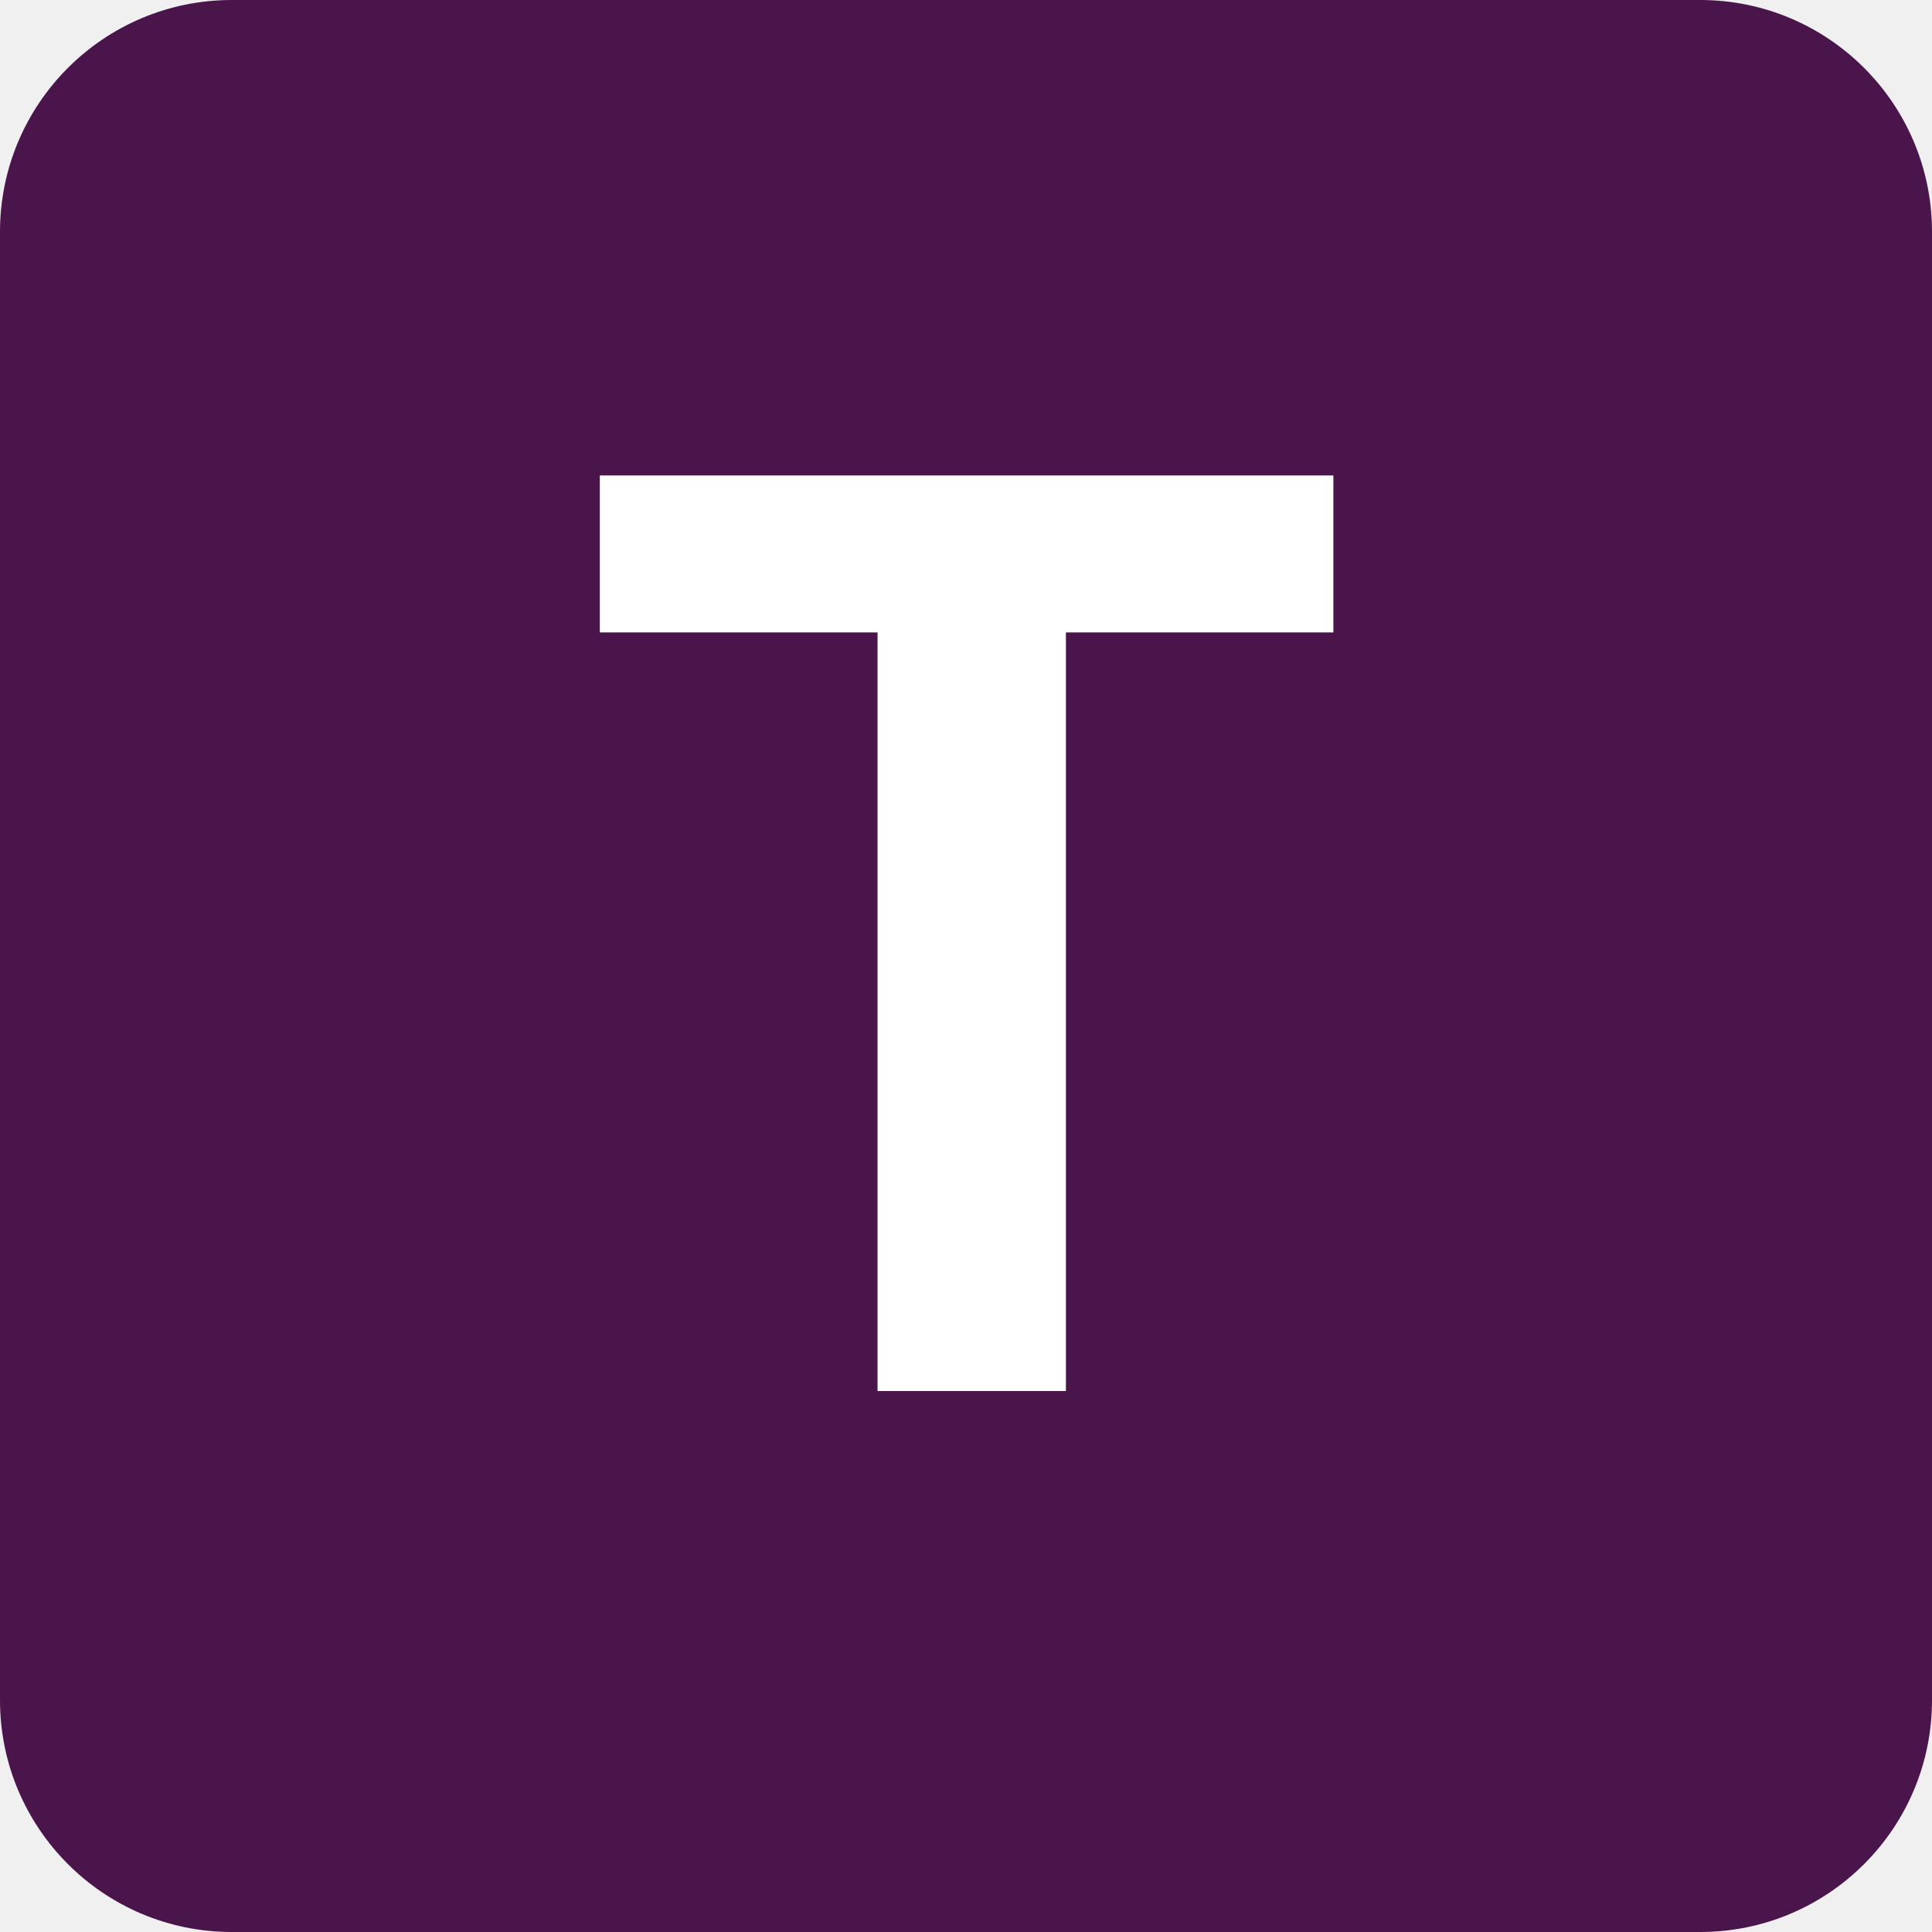
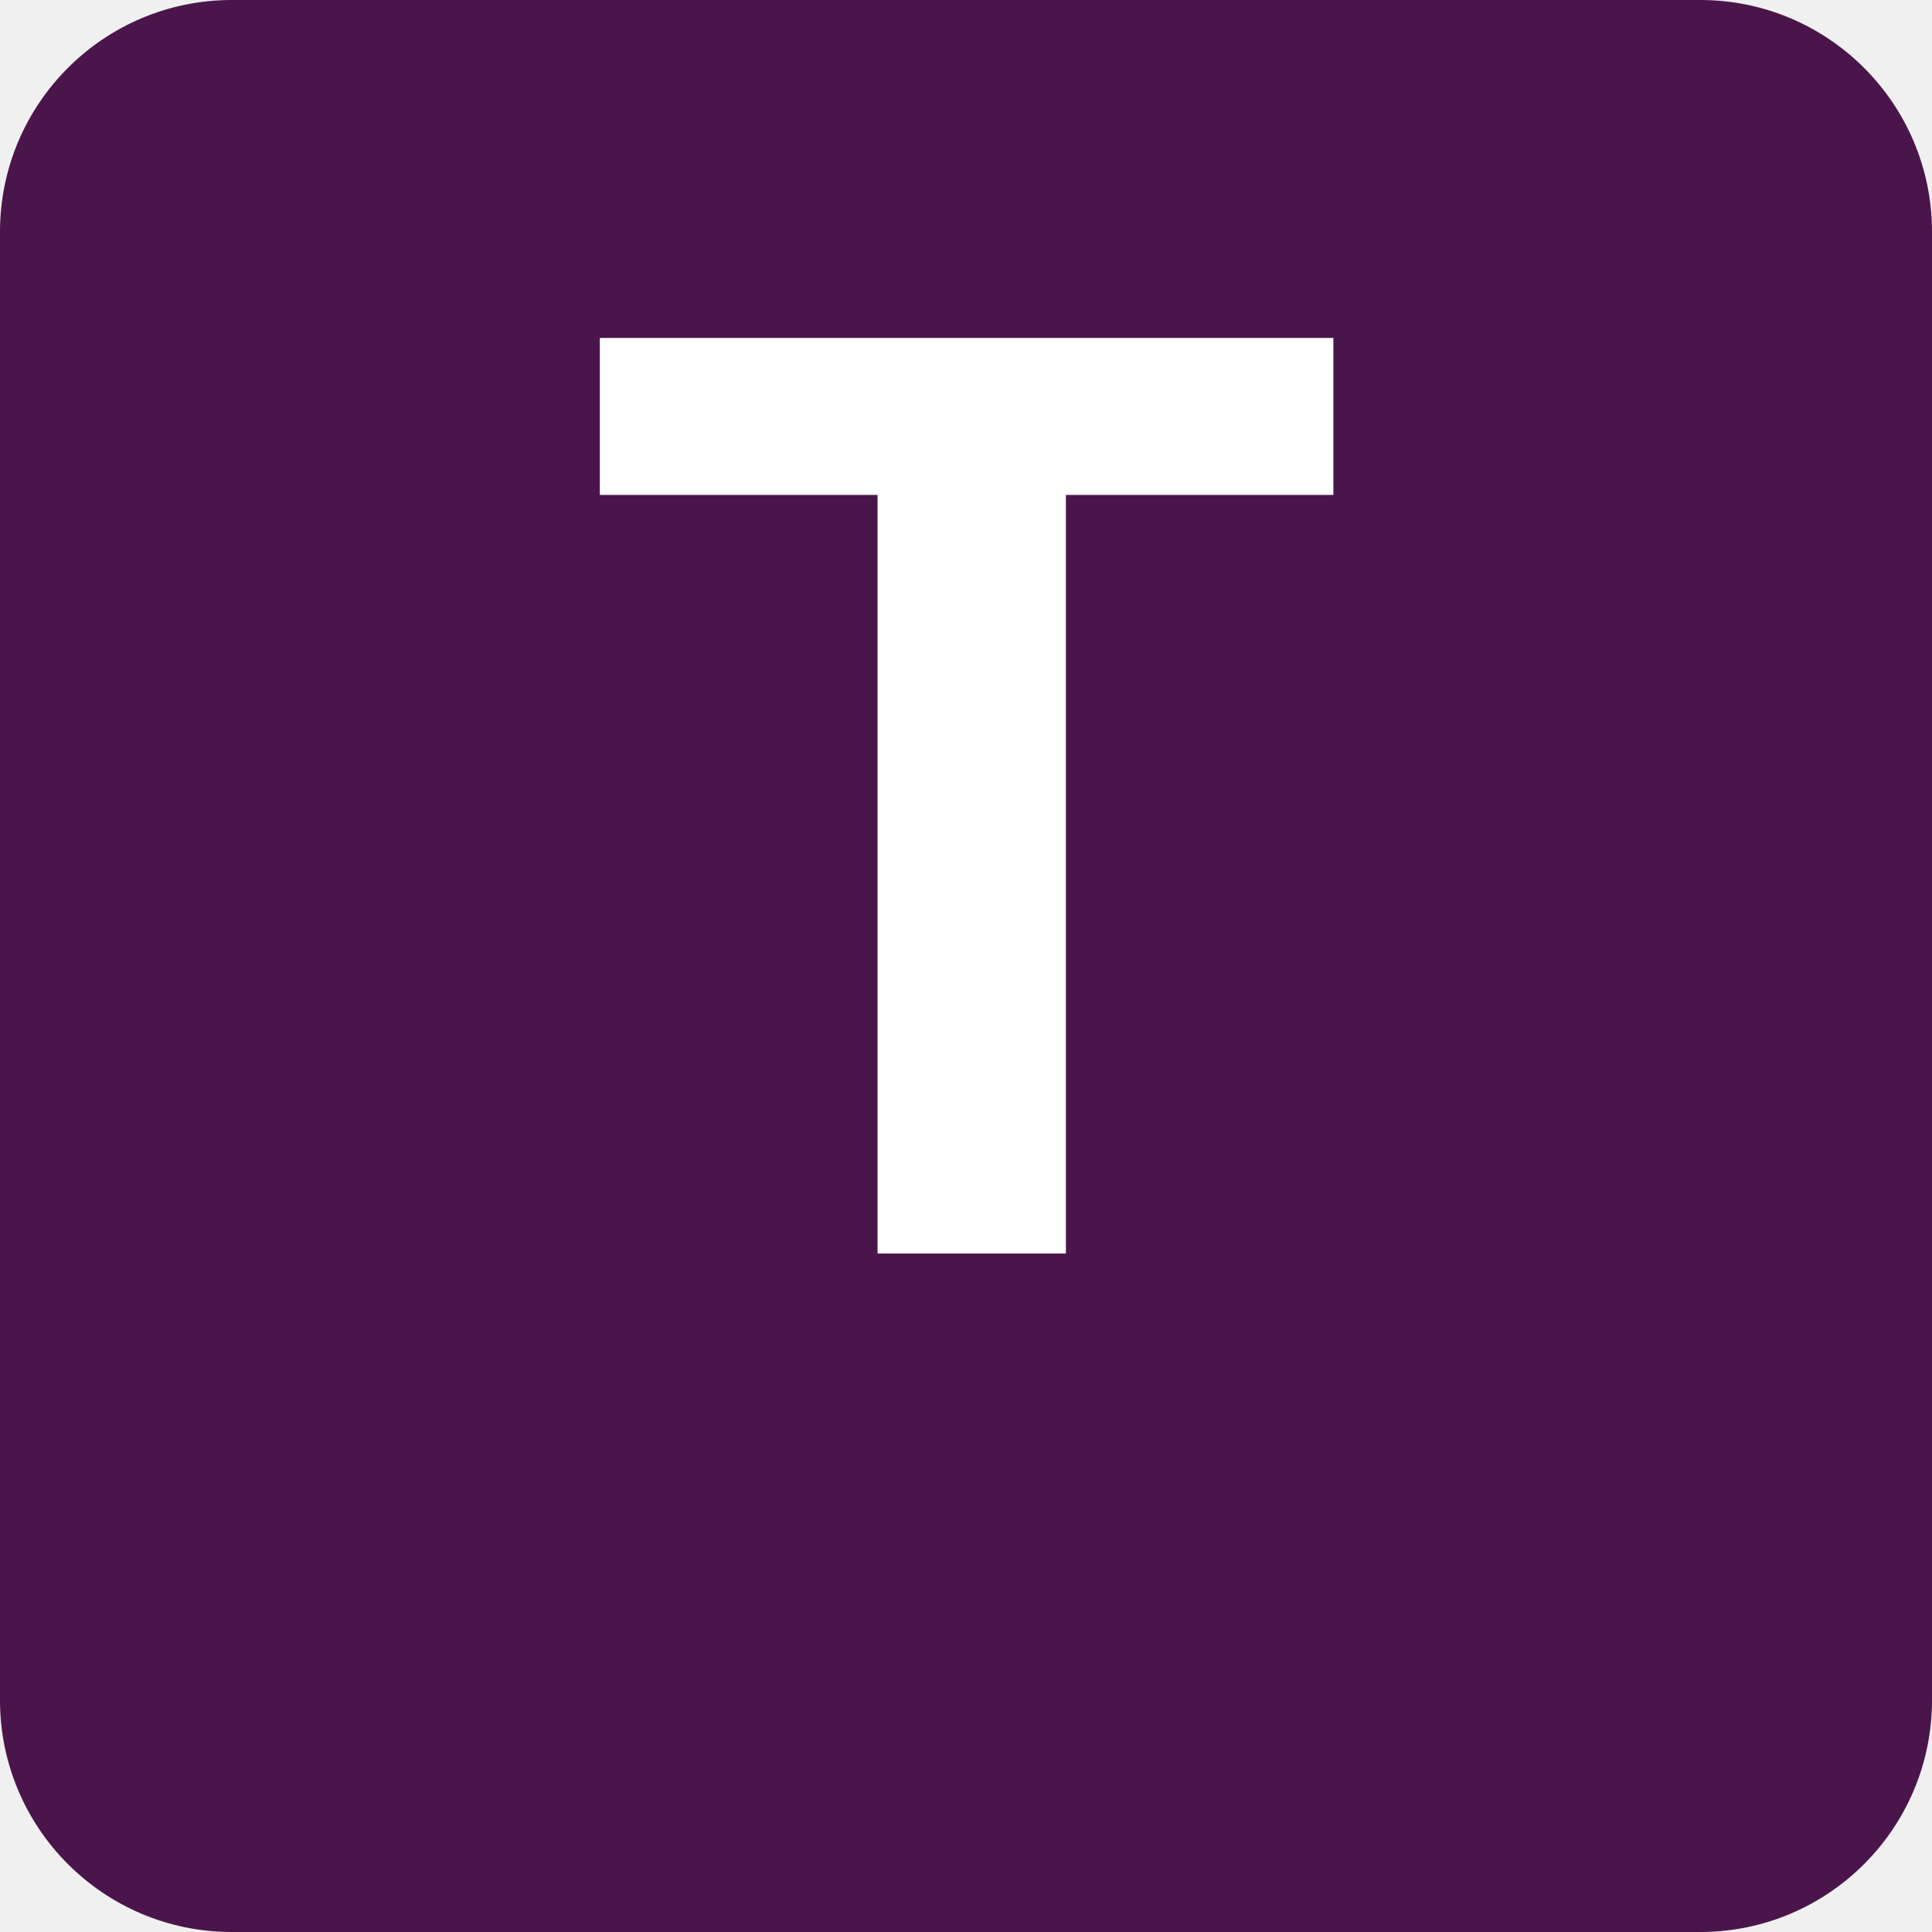
<svg xmlns="http://www.w3.org/2000/svg" viewBox="0 0 100 100">
  <rect width="100" height="100" rx="12" fill="#4a154b" />
-   <text x="50" y="72" font-family="Helvetica, Arial, sans-serif" font-size="65" font-weight="bold" fill="white" text-anchor="middle">T</text>
+   <text x="50" y="50" font-family="Helvetica, Arial, sans-serif" font-size="65" font-weight="bold" fill="white" text-anchor="middle" dominant-baseline="central">T</text>
</svg>
